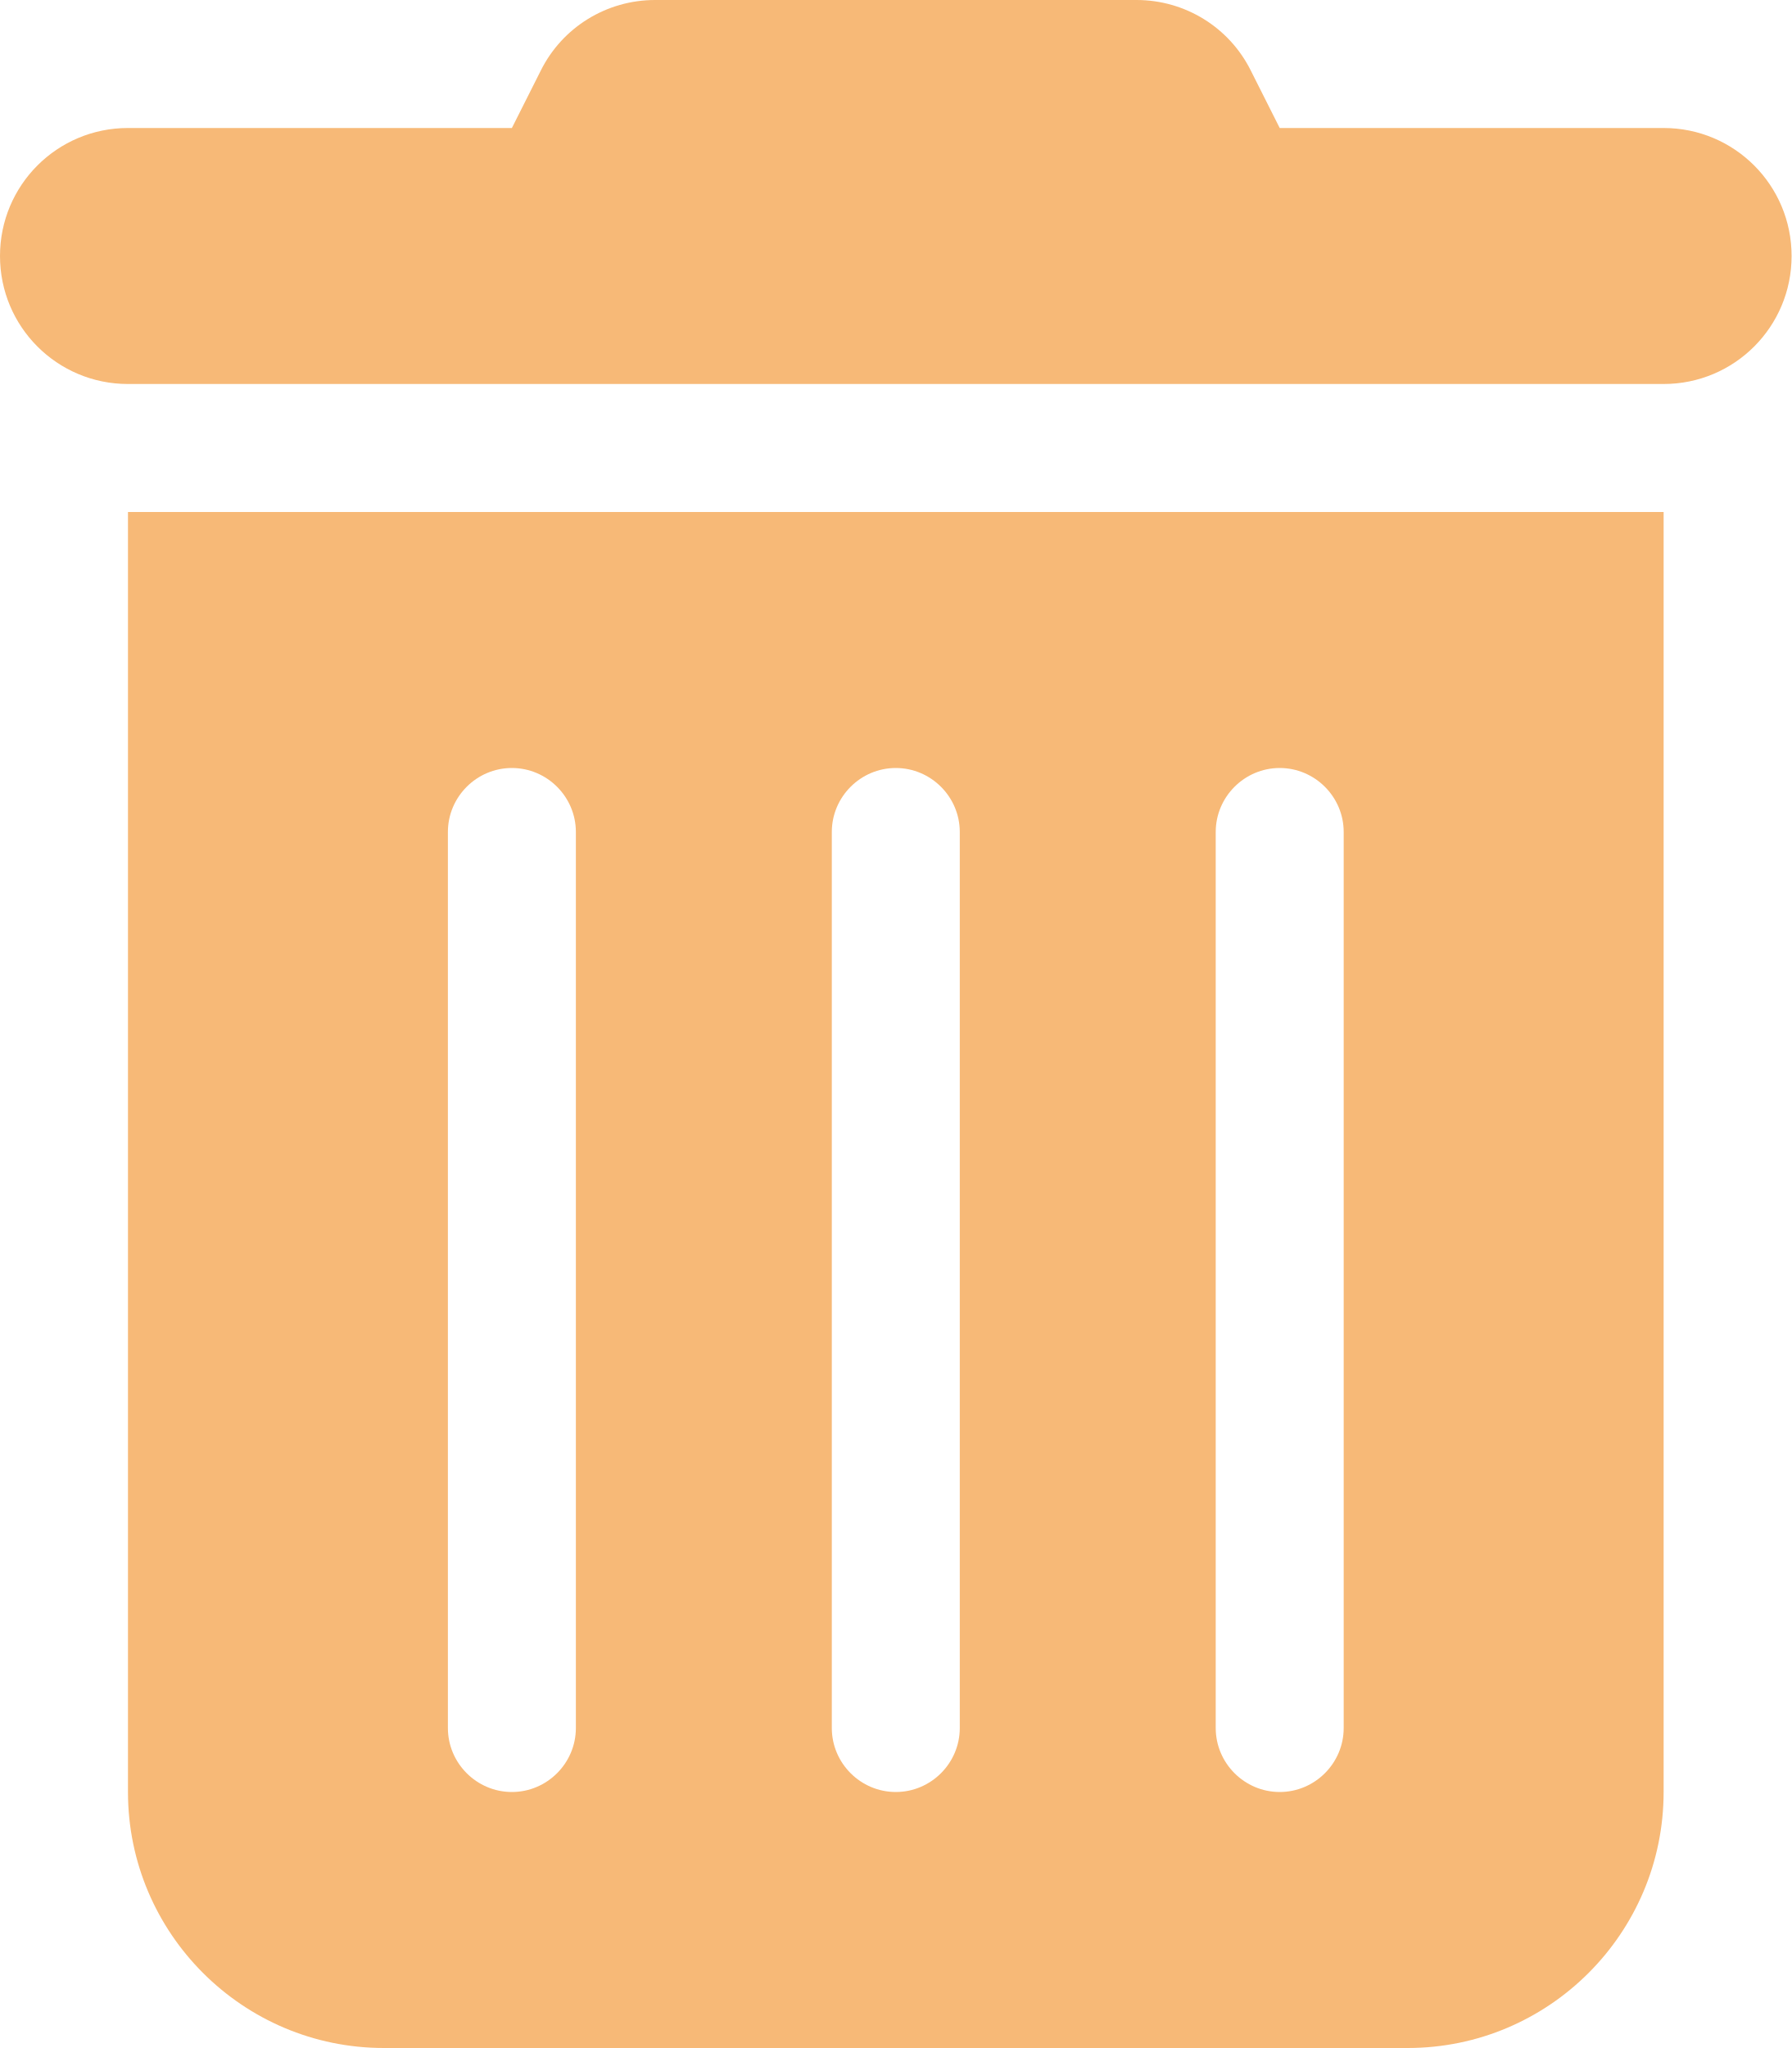
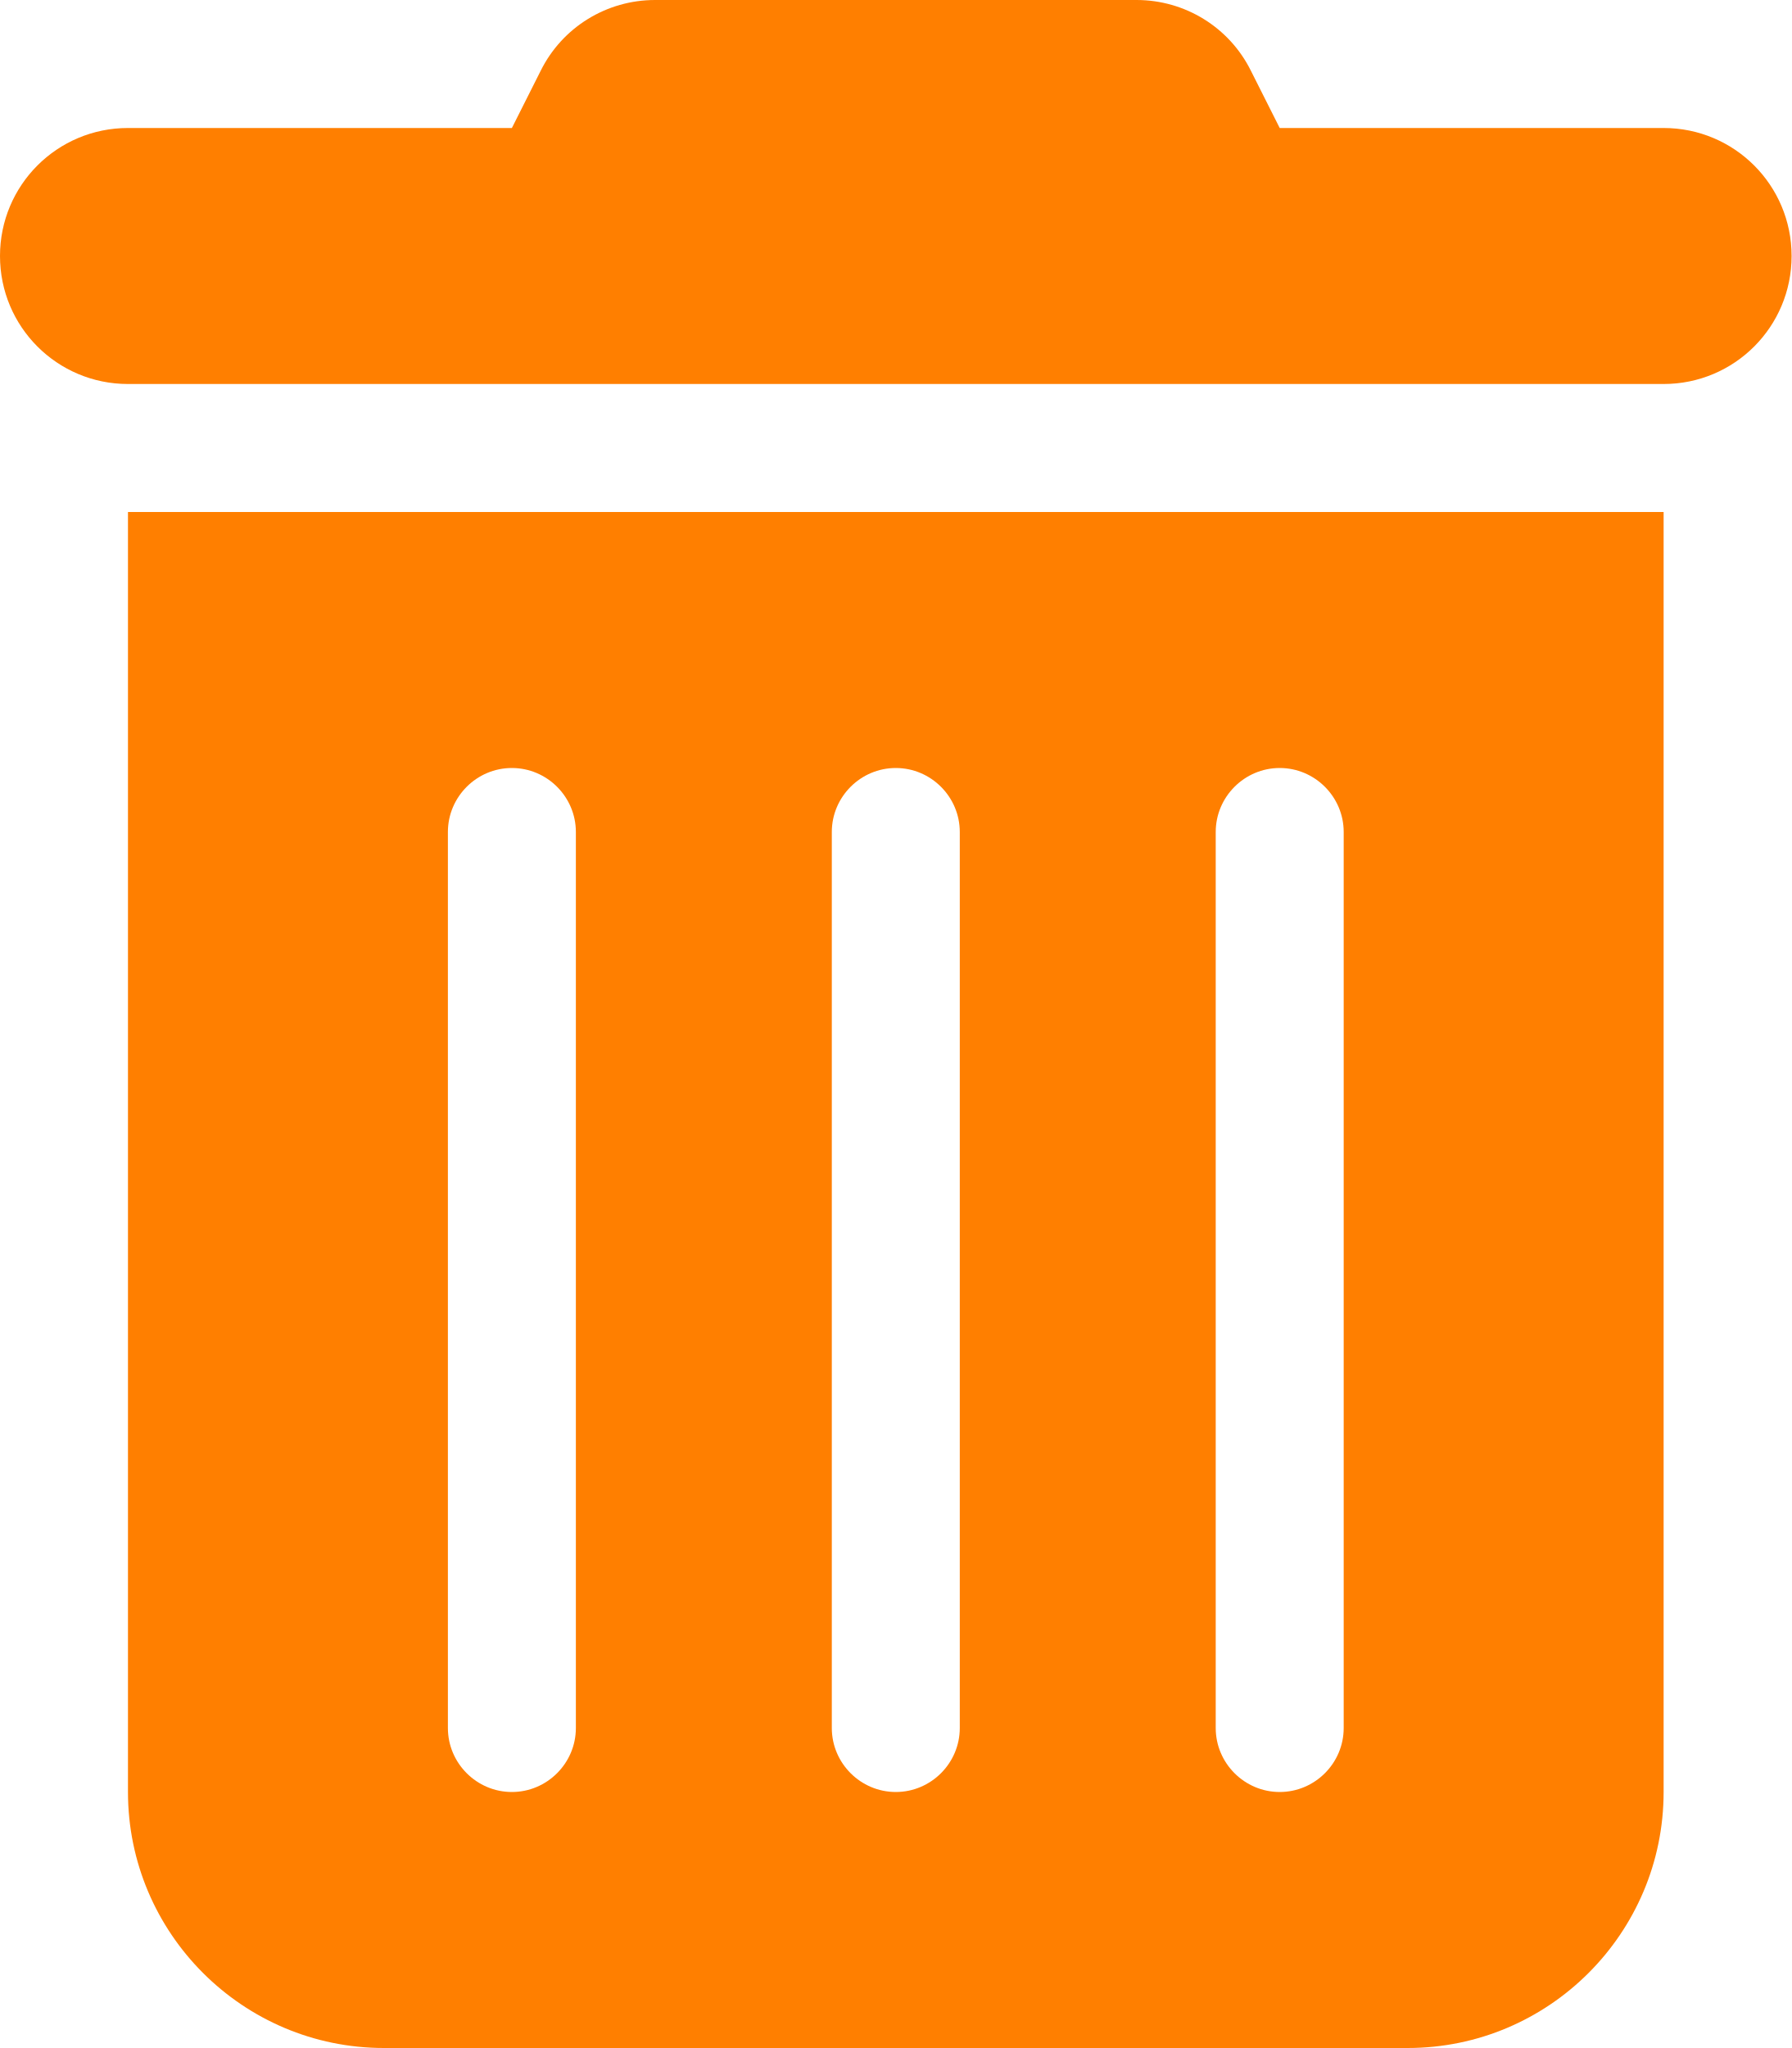
<svg xmlns="http://www.w3.org/2000/svg" viewBox="0 0 448 512">
-   <path fill="#f7b977" d="M135.2 17.7C140.6 6.8 151.7 0 163.8 0L284.2 0c12.1 0 23.2 6.8 28.6 17.7L320 32l96 0c17.7 0 32 14.3 32 32s-14.3 32-32 32L32 96C14.3 96 0 81.7 0 64S14.3 32 32 32l96 0 7.2-14.3zM32 128l384 0 0 320c0 35.3-28.7 64-64 64L96 512c-35.3 0-64-28.7-64-64l0-320zm96 64c-8.8 0-16 7.2-16 16l0 224c0 8.8 7.2 16 16 16s16-7.2 16-16l0-224c0-8.8-7.2-16-16-16zm96 0c-8.8 0-16 7.2-16 16l0 224c0 8.8 7.2 16 16 16s16-7.2 16-16l0-224c0-8.8-7.2-16-16-16zm96 0c-8.8 0-16 7.2-16 16l0 224c0 8.8 7.2 16 16 16s16-7.2 16-16l0-224c0-8.8-7.2-16-16-16z" />
+   <path fill="#ff7f00" d="M135.2 17.7C140.6 6.8 151.7 0 163.8 0L284.2 0c12.1 0 23.2 6.8 28.6 17.7L320 32l96 0c17.7 0 32 14.3 32 32s-14.3 32-32 32L32 96C14.3 96 0 81.7 0 64S14.3 32 32 32l96 0 7.2-14.3zM32 128l384 0 0 320c0 35.3-28.7 64-64 64L96 512c-35.3 0-64-28.7-64-64l0-320zm96 64c-8.8 0-16 7.2-16 16l0 224c0 8.8 7.2 16 16 16s16-7.2 16-16l0-224c0-8.8-7.2-16-16-16zm96 0c-8.8 0-16 7.2-16 16l0 224c0 8.8 7.2 16 16 16s16-7.2 16-16l0-224c0-8.8-7.2-16-16-16zm96 0c-8.8 0-16 7.2-16 16l0 224c0 8.8 7.2 16 16 16s16-7.2 16-16l0-224c0-8.8-7.2-16-16-16z" />
</svg>
